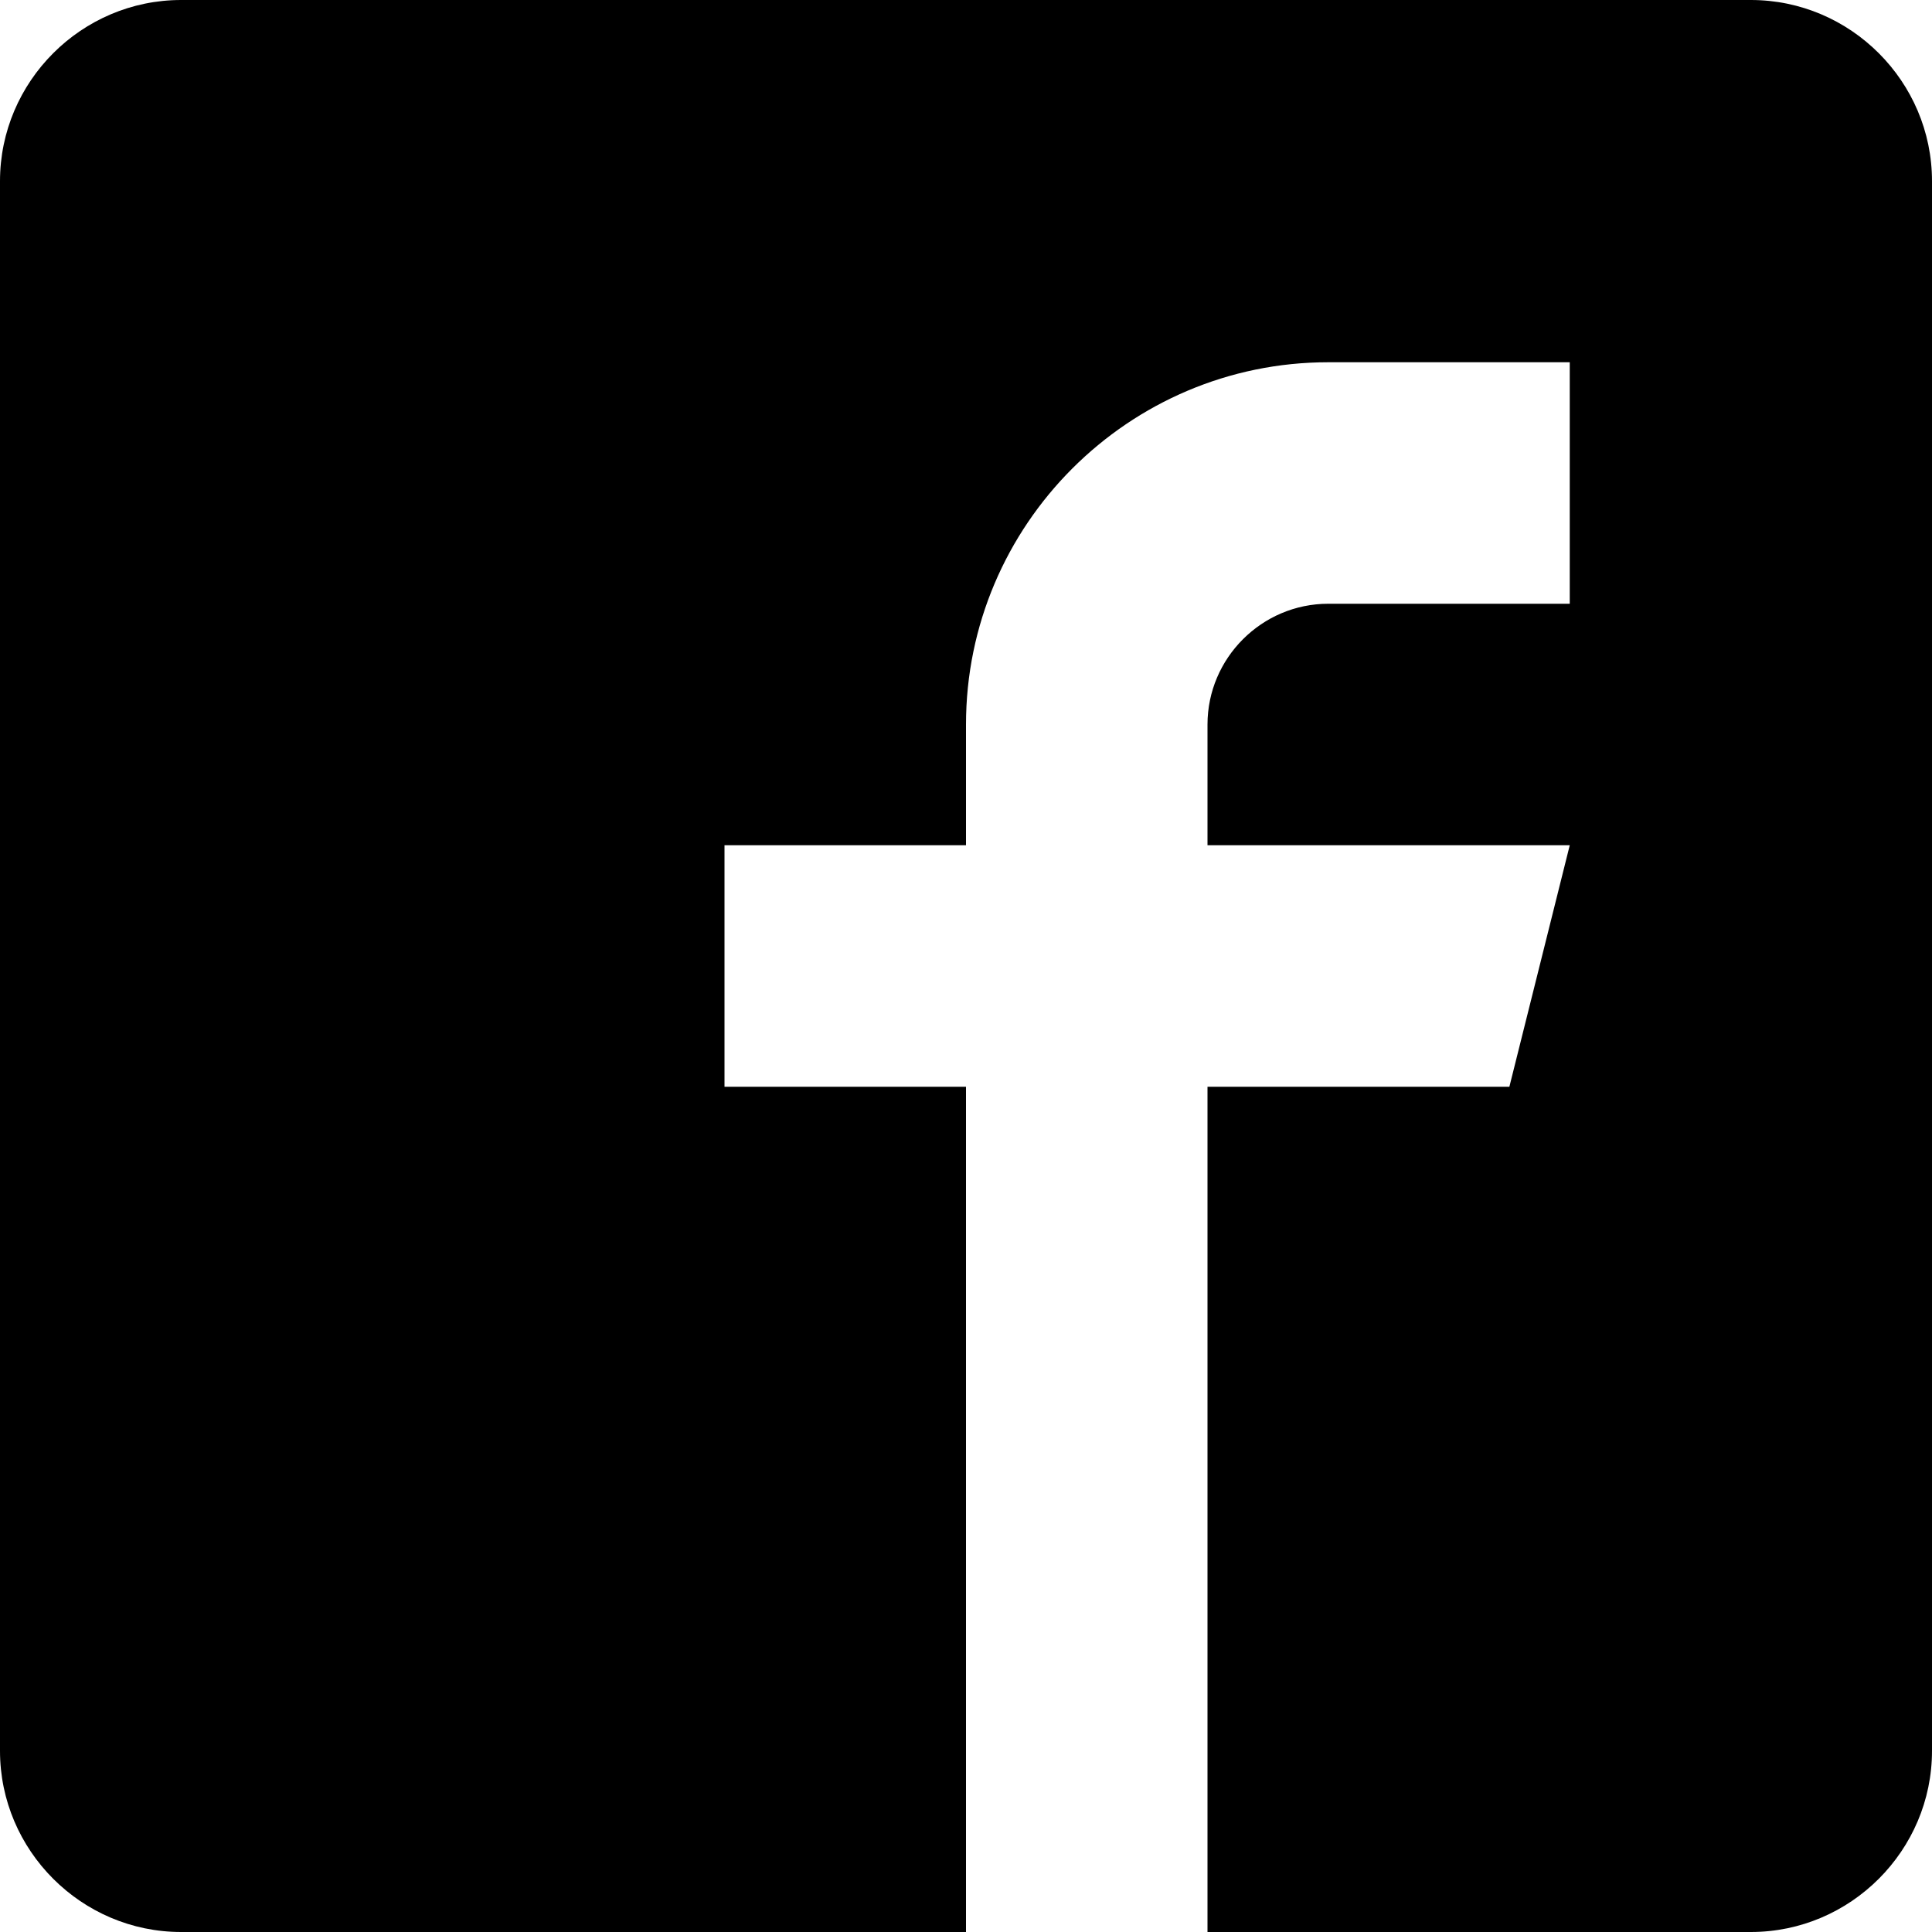
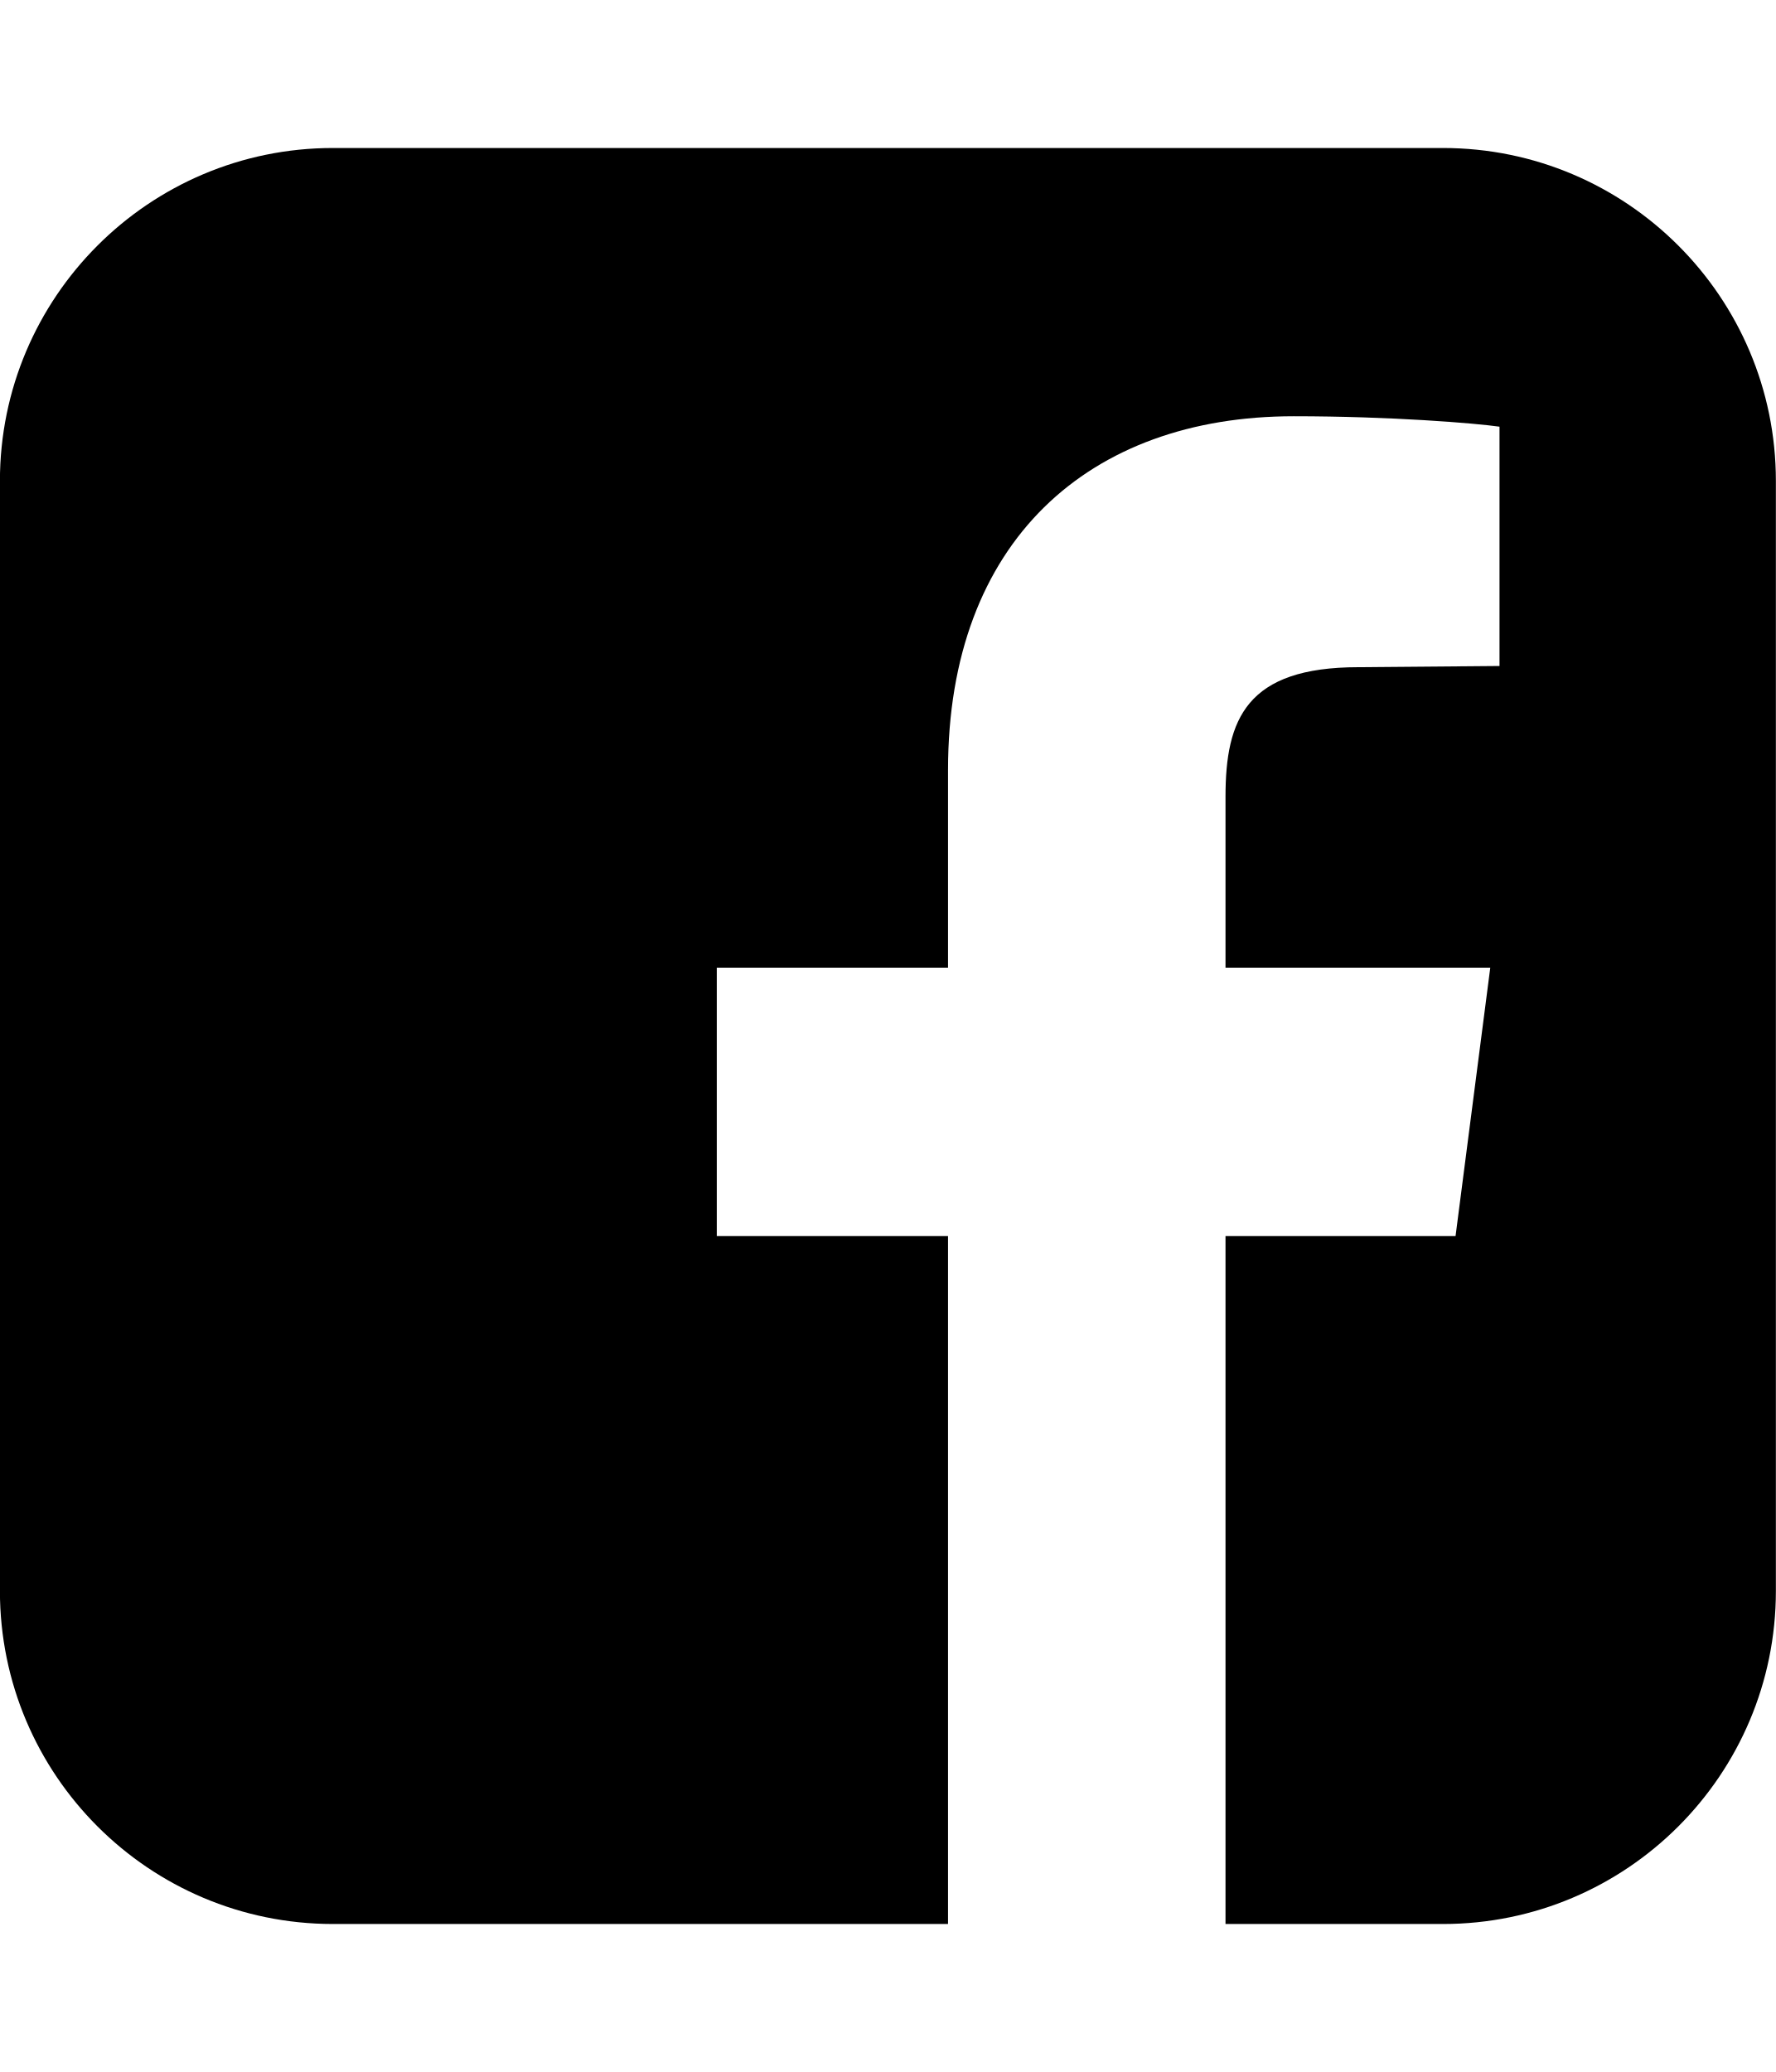
- <svg xmlns="http://www.w3.org/2000/svg" width="32" height="32">
-   <path d="M29 0H3C1.35 0 0 1.35 0 3v26c0 1.65 1.35 3 3 3h13V18h-4v-4h4v-2c0-3.306 2.694-6 6-6h4v4h-4c-1.1 0-2 .9-2 2v2h6l-1 4h-5v14h9c1.65 0 3-1.35 3-3V3c0-1.65-1.35-3-3-3z" />
+ <svg xmlns="http://www.w3.org/2000/svg" width="24" height="28">
+   <path d="M19.5 2C21.984 2 24 4.016 24 6.5v15c0 2.484-2.016 4.5-4.5 4.5h-2.938v-9.297h3.109l.469-3.625h-3.578v-2.312c0-1.047.281-1.75 1.797-1.75L20.265 9V5.766c-.328-.047-1.469-.141-2.781-.141-2.766 0-4.672 1.687-4.672 4.781v2.672H9.687v3.625h3.125V26H4.499a4.502 4.502 0 01-4.5-4.5v-15c0-2.484 2.016-4.5 4.5-4.5h15z" />
</svg>
